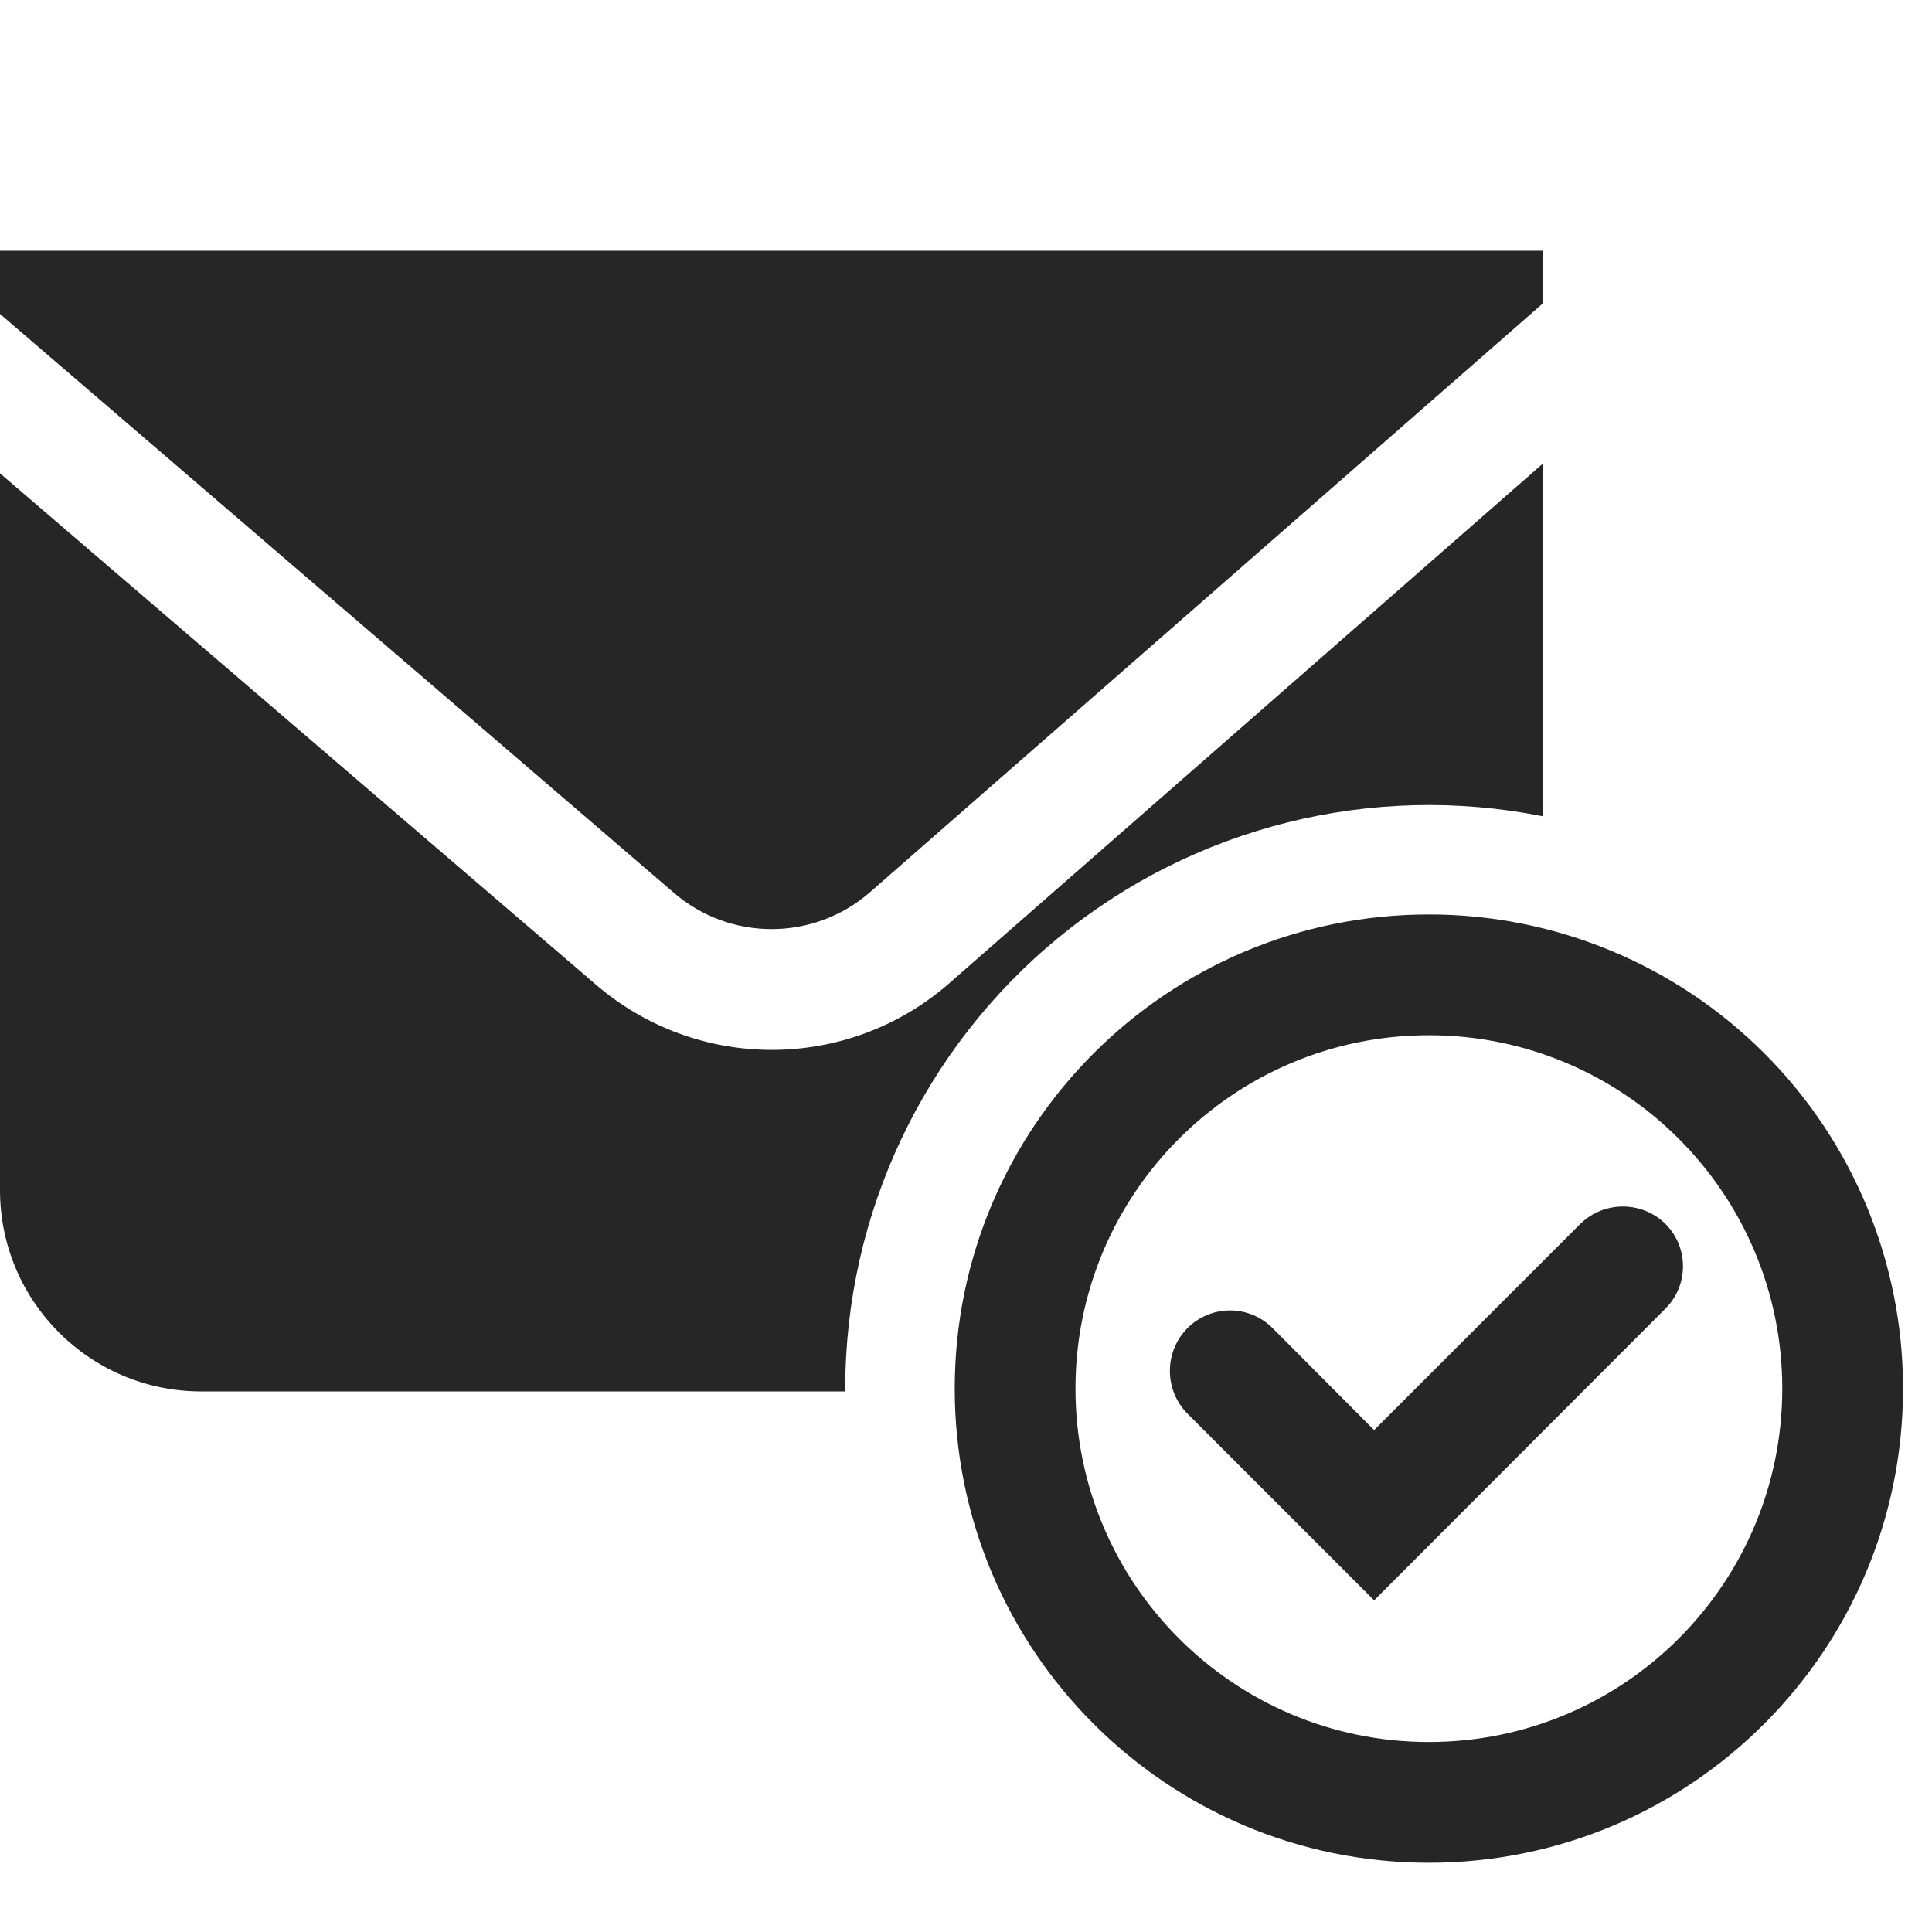
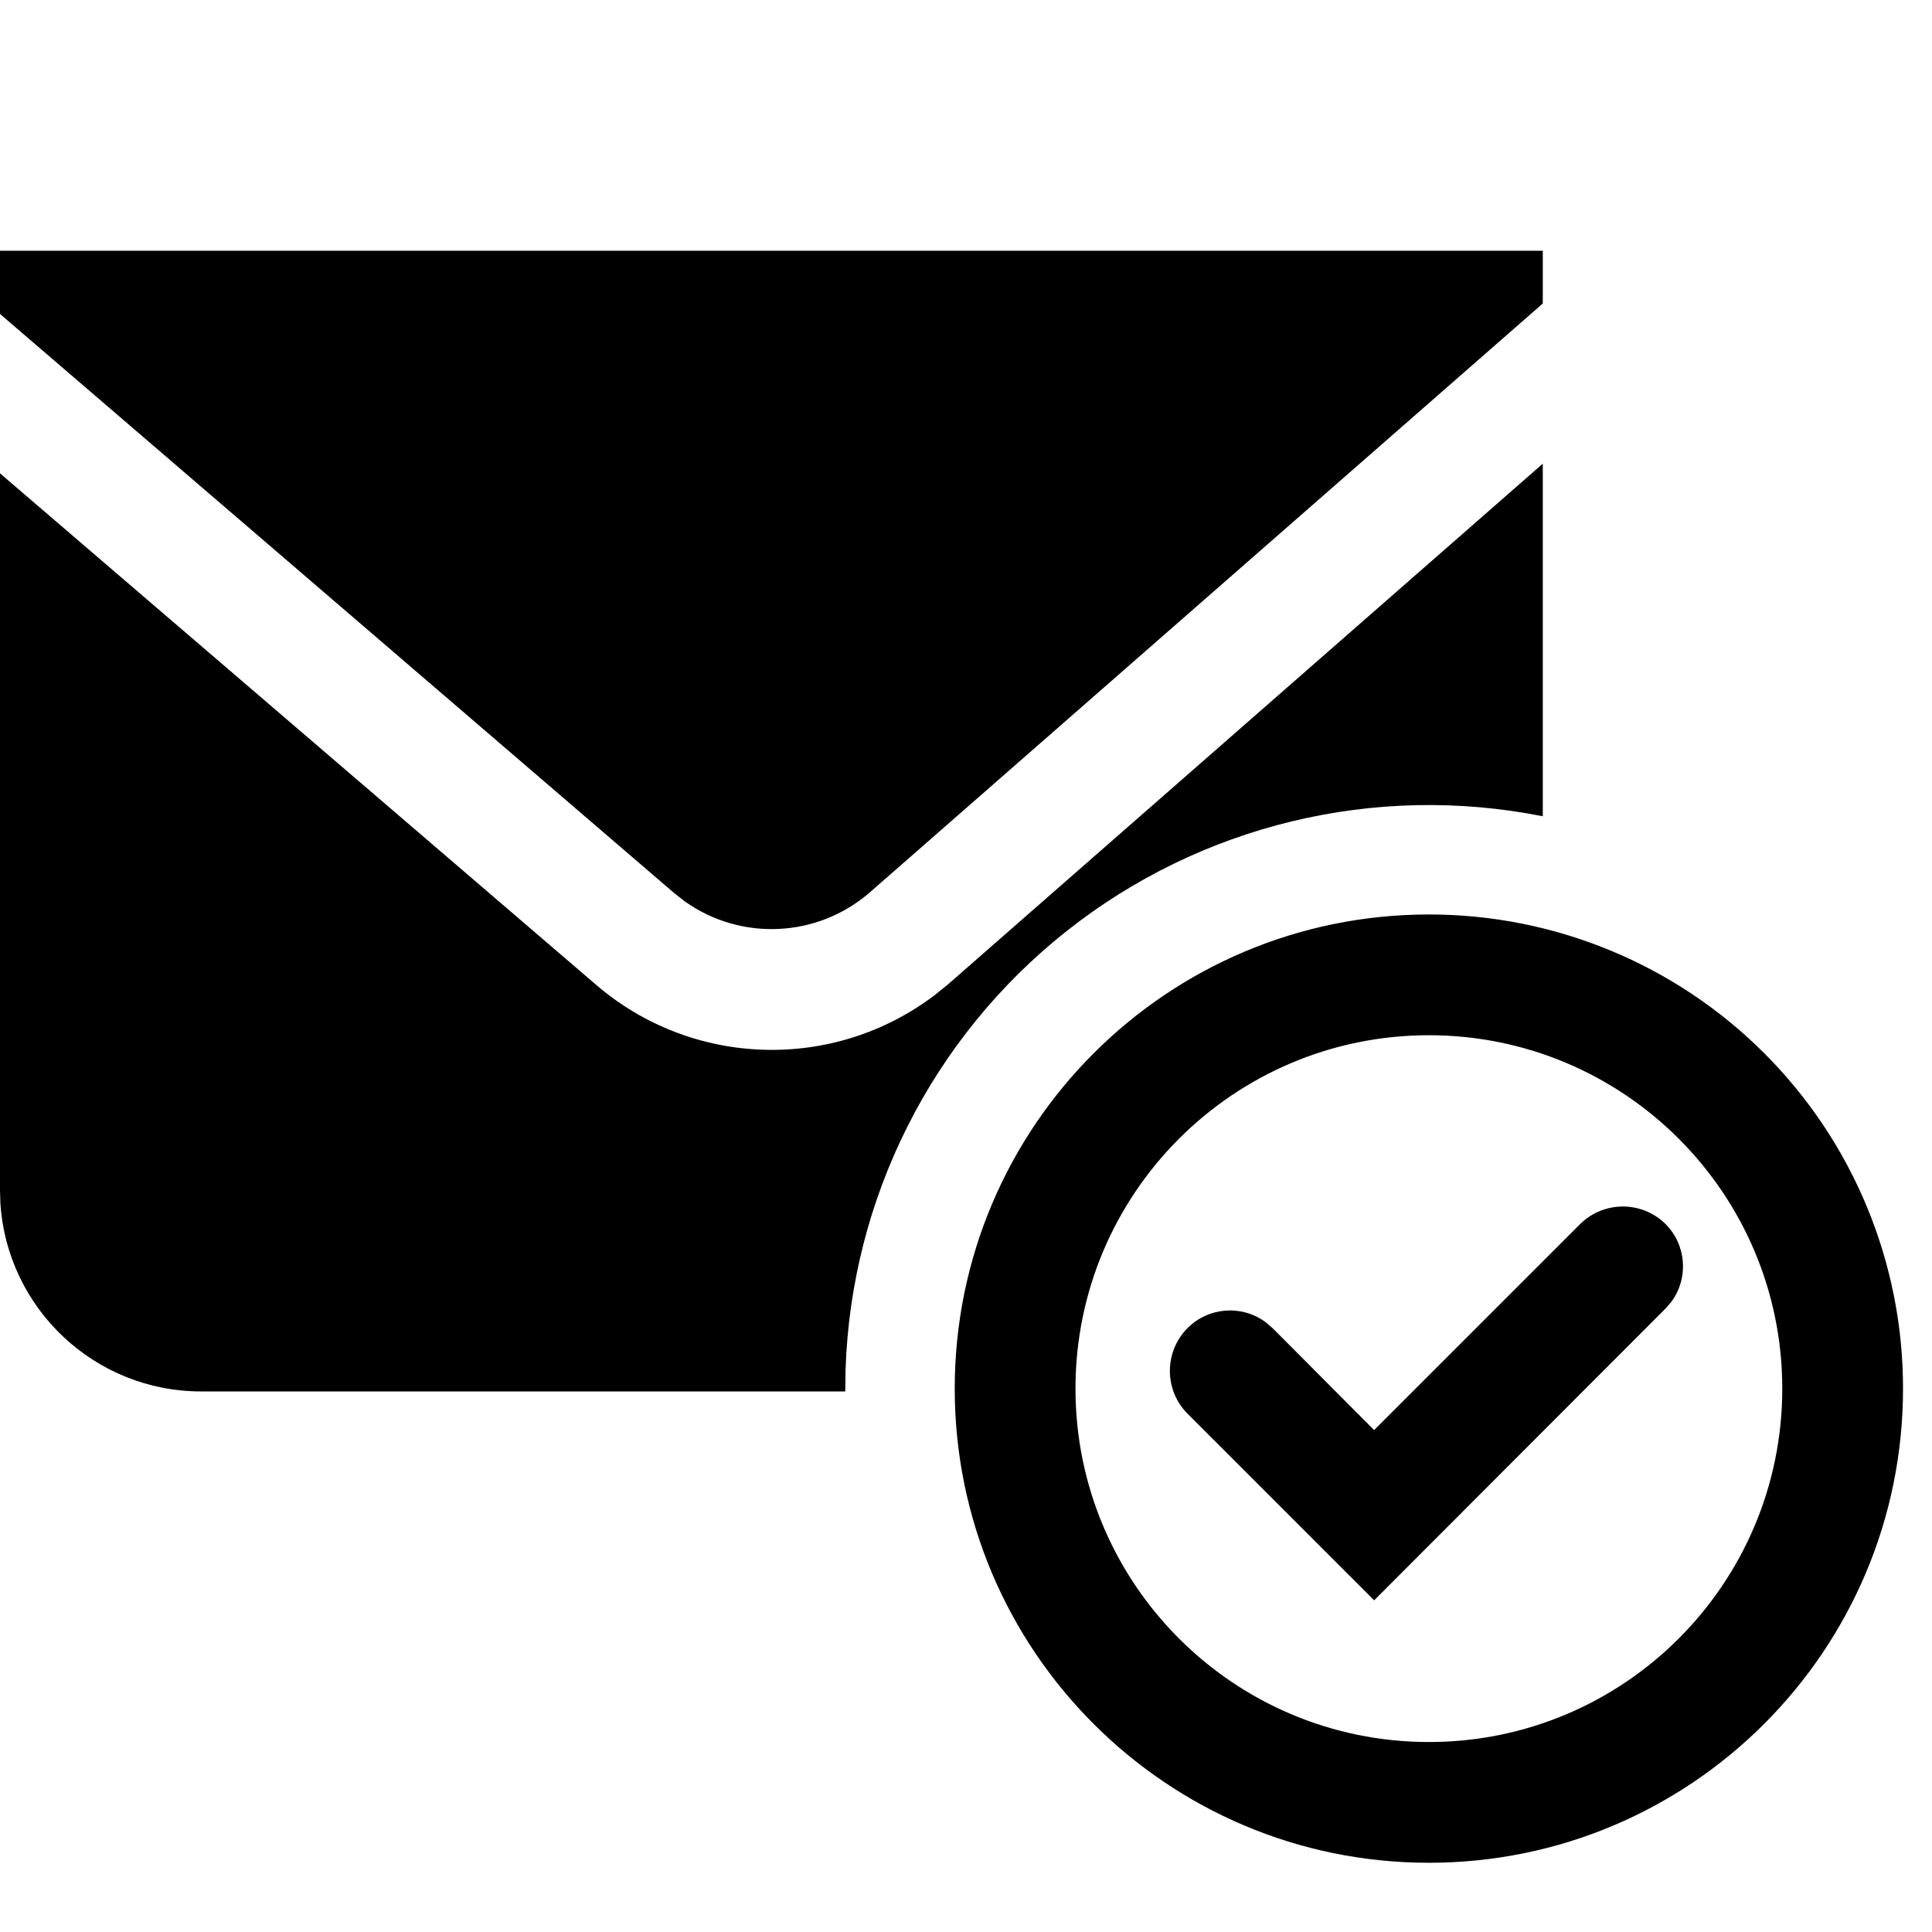
<svg xmlns="http://www.w3.org/2000/svg" width="24" height="24">
-   <path fill="#262626" fill-rule="evenodd" d="M17.75 11.36a5.885 5.885 0 015.89 5.89 5.89 5.89 0 11-5.89-5.89zm0 1.5a4.39 4.39 0 100 8.78 4.39 4.39 0 000-8.78zm1.88 2.345a.755.755 0 011.06 0c.289.29.289.76 0 1.05l-3.62 3.625-2.32-2.32a.755.755 0 010-1.06.745.745 0 011.06 0l1.26 1.265zm-.465-9.445v4.38a7.25 7.25 0 00-8.665 7.11v.035h-8a2.5 2.5 0 01-2.5-2.5V5.88l7.395 6.345a3.35 3.35 0 004.385 0l7.385-6.465zm0-2.645v.655L10.8 11.09a1.86 1.86 0 01-2.43 0L0 3.9v-.785h19.165z" />
+   <path d="M17.75 11.36a5.885 5.885 0 015.89 5.89 5.89 5.89 0 11-5.89-5.89zm0 1.5a4.39 4.39 0 100 8.78 4.39 4.39 0 000-8.78zm1.88 2.345a.755.755 0 011.06 0 .745.745 0 01.072.967l-.072.083-3.62 3.625-2.32-2.32a.755.755 0 010-1.06.745.745 0 01.97-.077l.09.077 1.26 1.265 2.56-2.56zm-.465-9.445v4.38a7.25 7.25 0 00-8.661 6.87l-.004.275h-8a2.5 2.5 0 01-2.495-2.336L0 14.785V5.88l7.395 6.345a3.35 3.35 0 004.225.13l.16-.13 7.385-6.465zm0-2.645v.655L10.8 11.09a1.86 1.86 0 01-2.295.106l-.135-.106L0 3.9v-.785h19.165z" fill="#000" fill-rule="evenodd" />
</svg>
